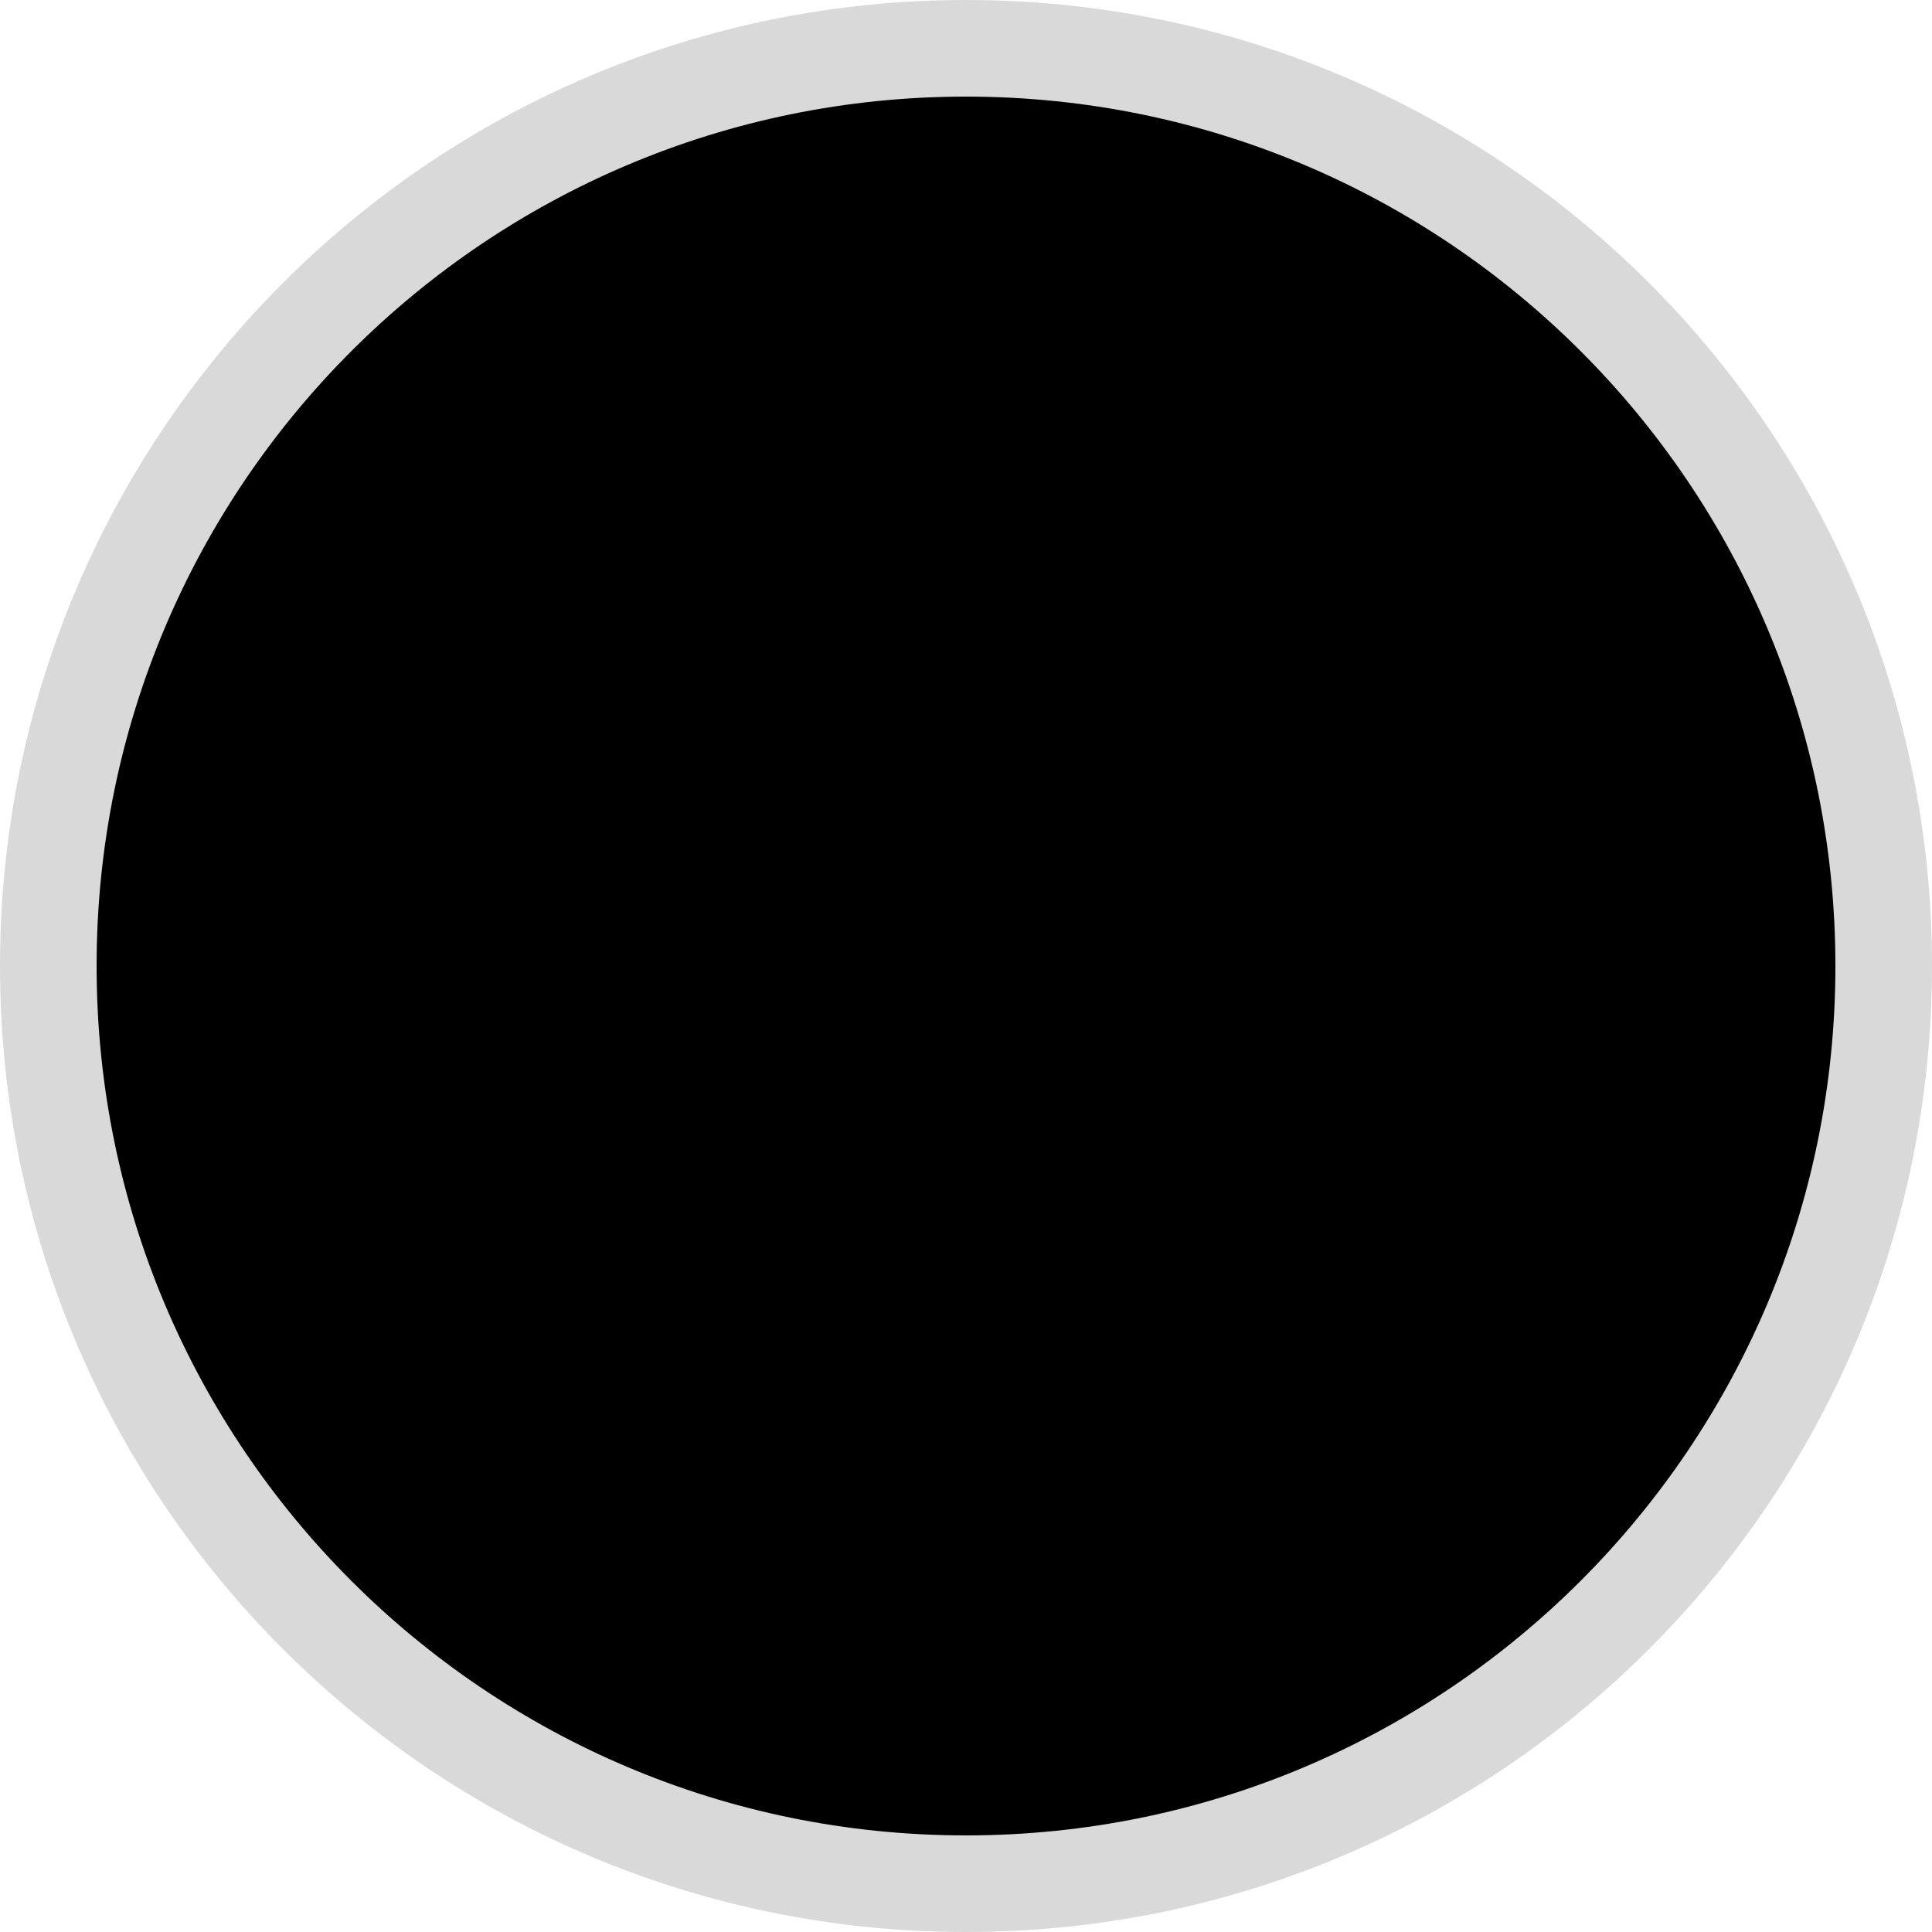
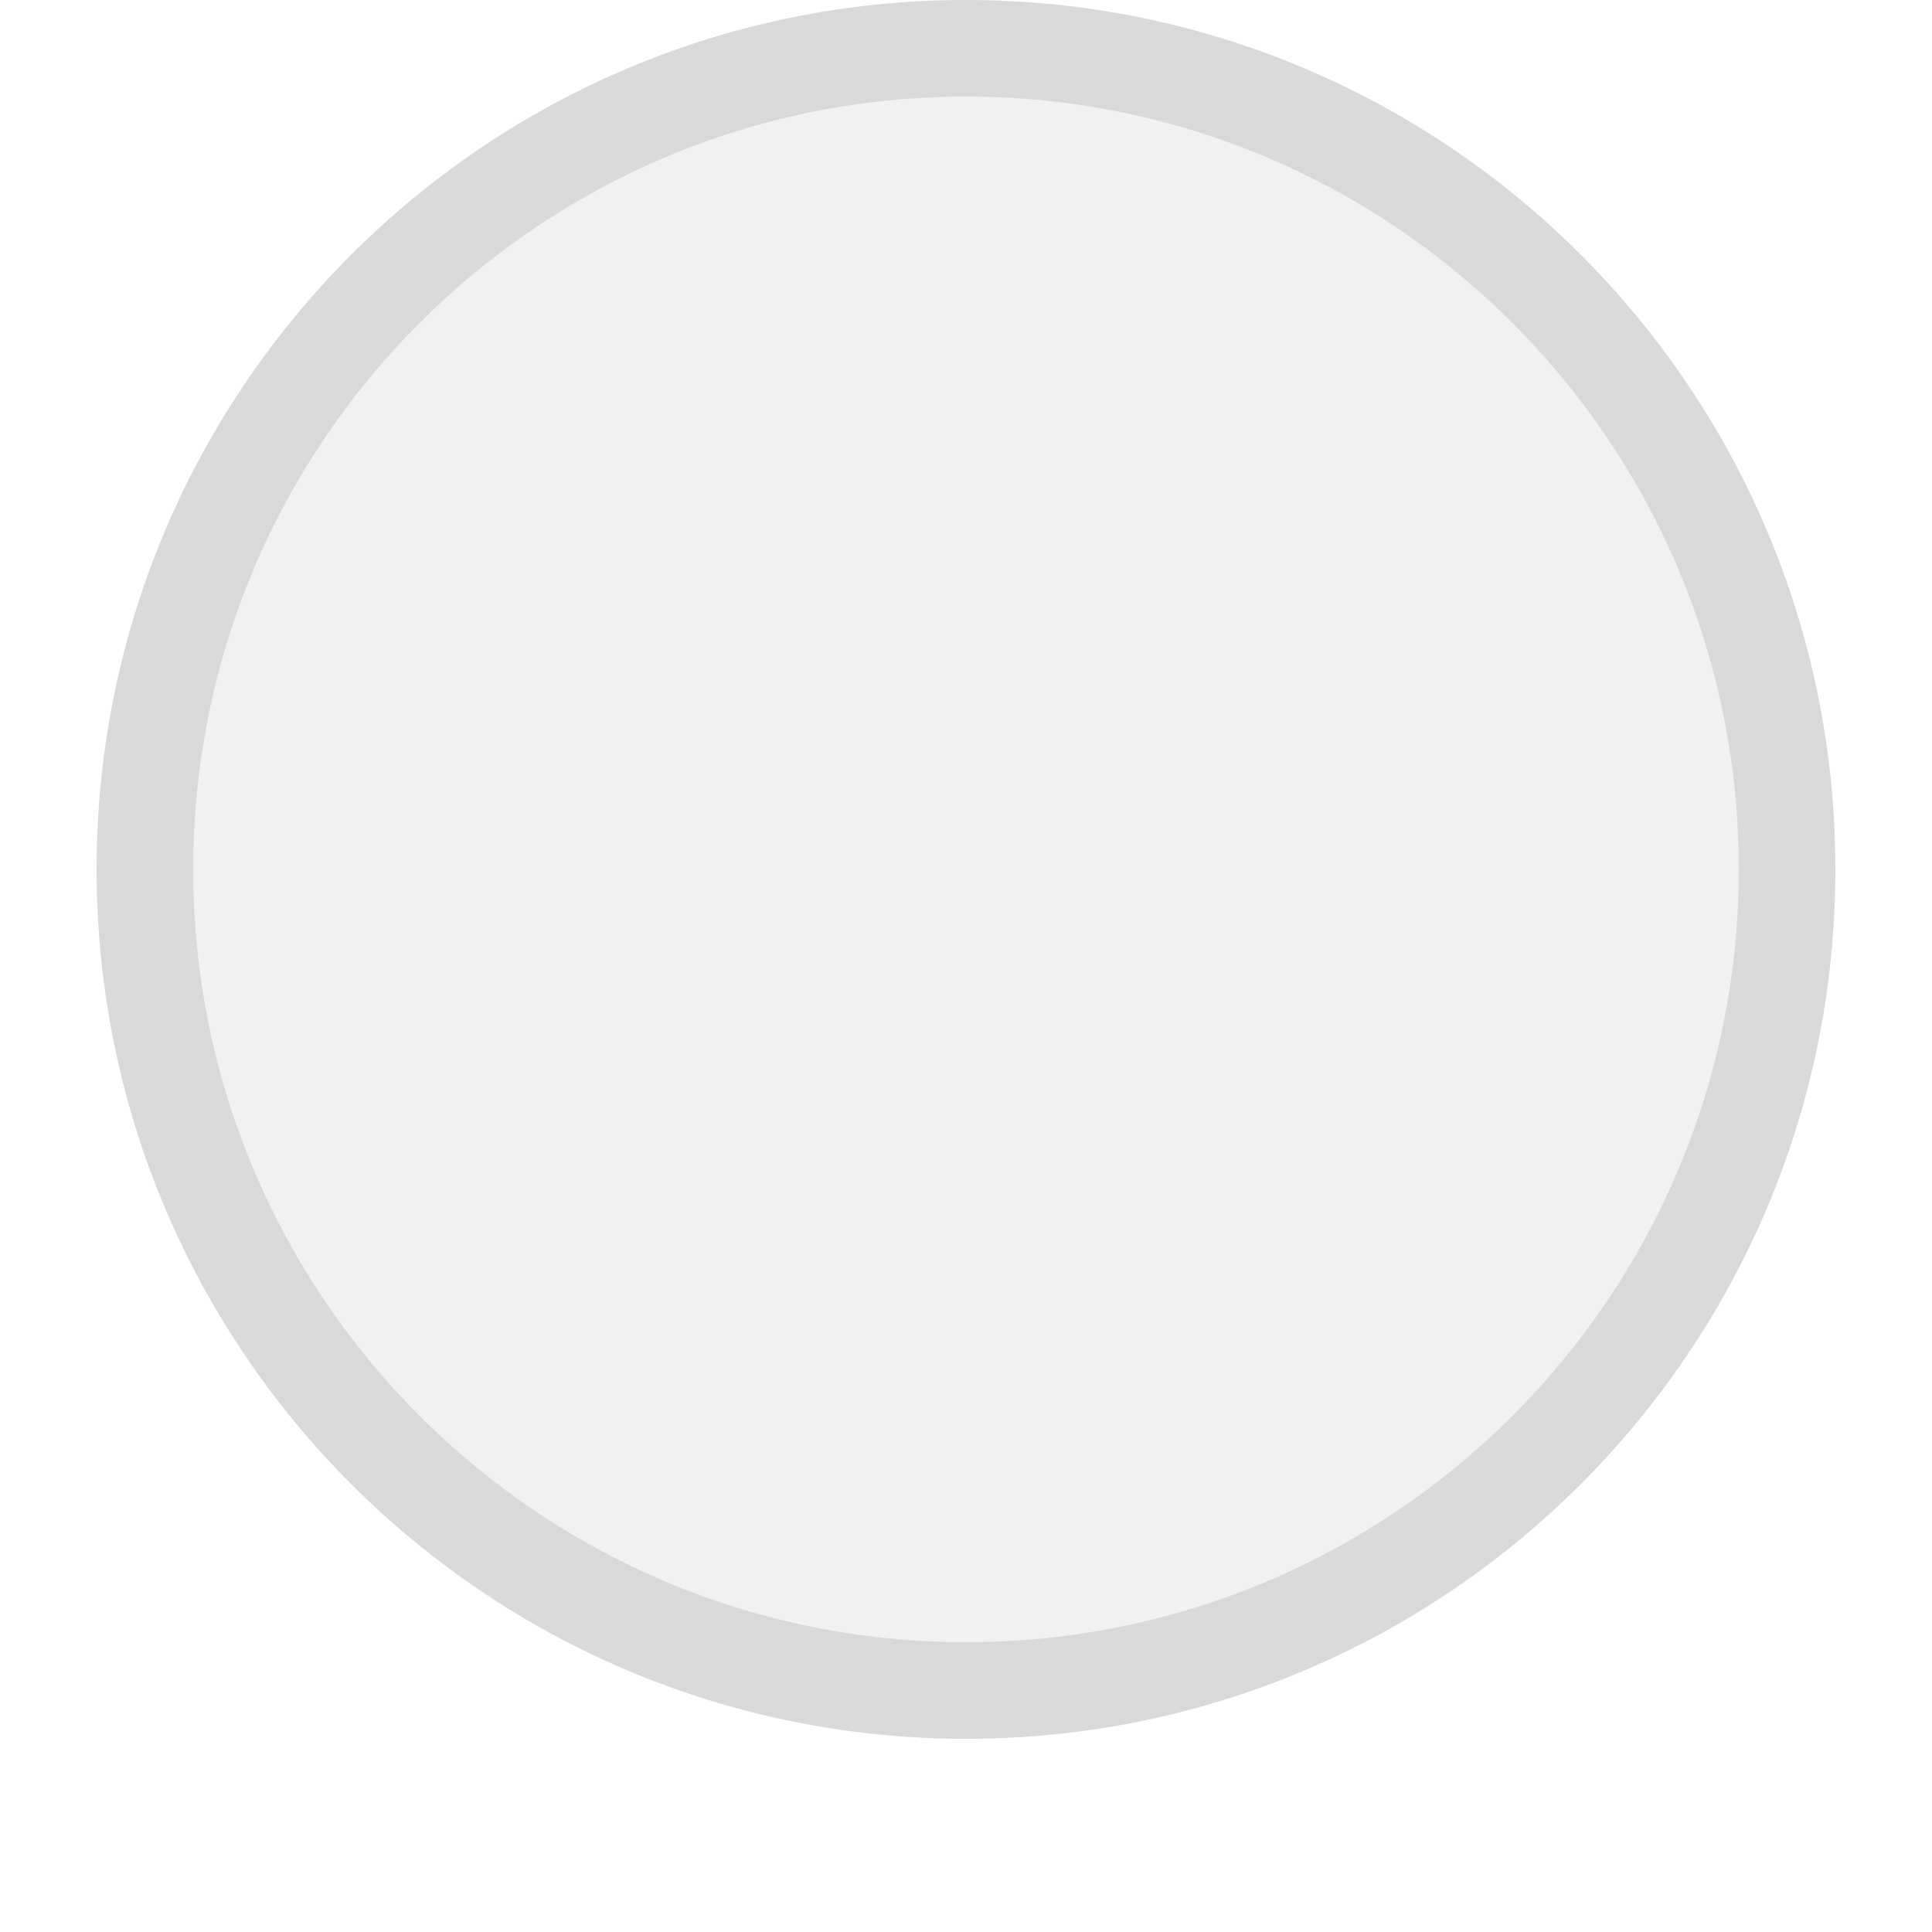
<svg xmlns="http://www.w3.org/2000/svg" version="1.1" id="Слой_1" x="0px" y="0px" viewBox="0 0 40 40" style="enable-background:new 0 0 40 40;" xml:space="preserve">
-   <circle fill="#D9D9D9" cx="20" cy="20" r="20" />
-   <circle fill="#000000" cx="20" cy="20" r="18" />
+   <circle fill="#D9D9D9" cx="20" cy="18" r="18" />
+   <circle fill="#F1F1F1" cx="20" cy="18" r="16" />
</svg>
